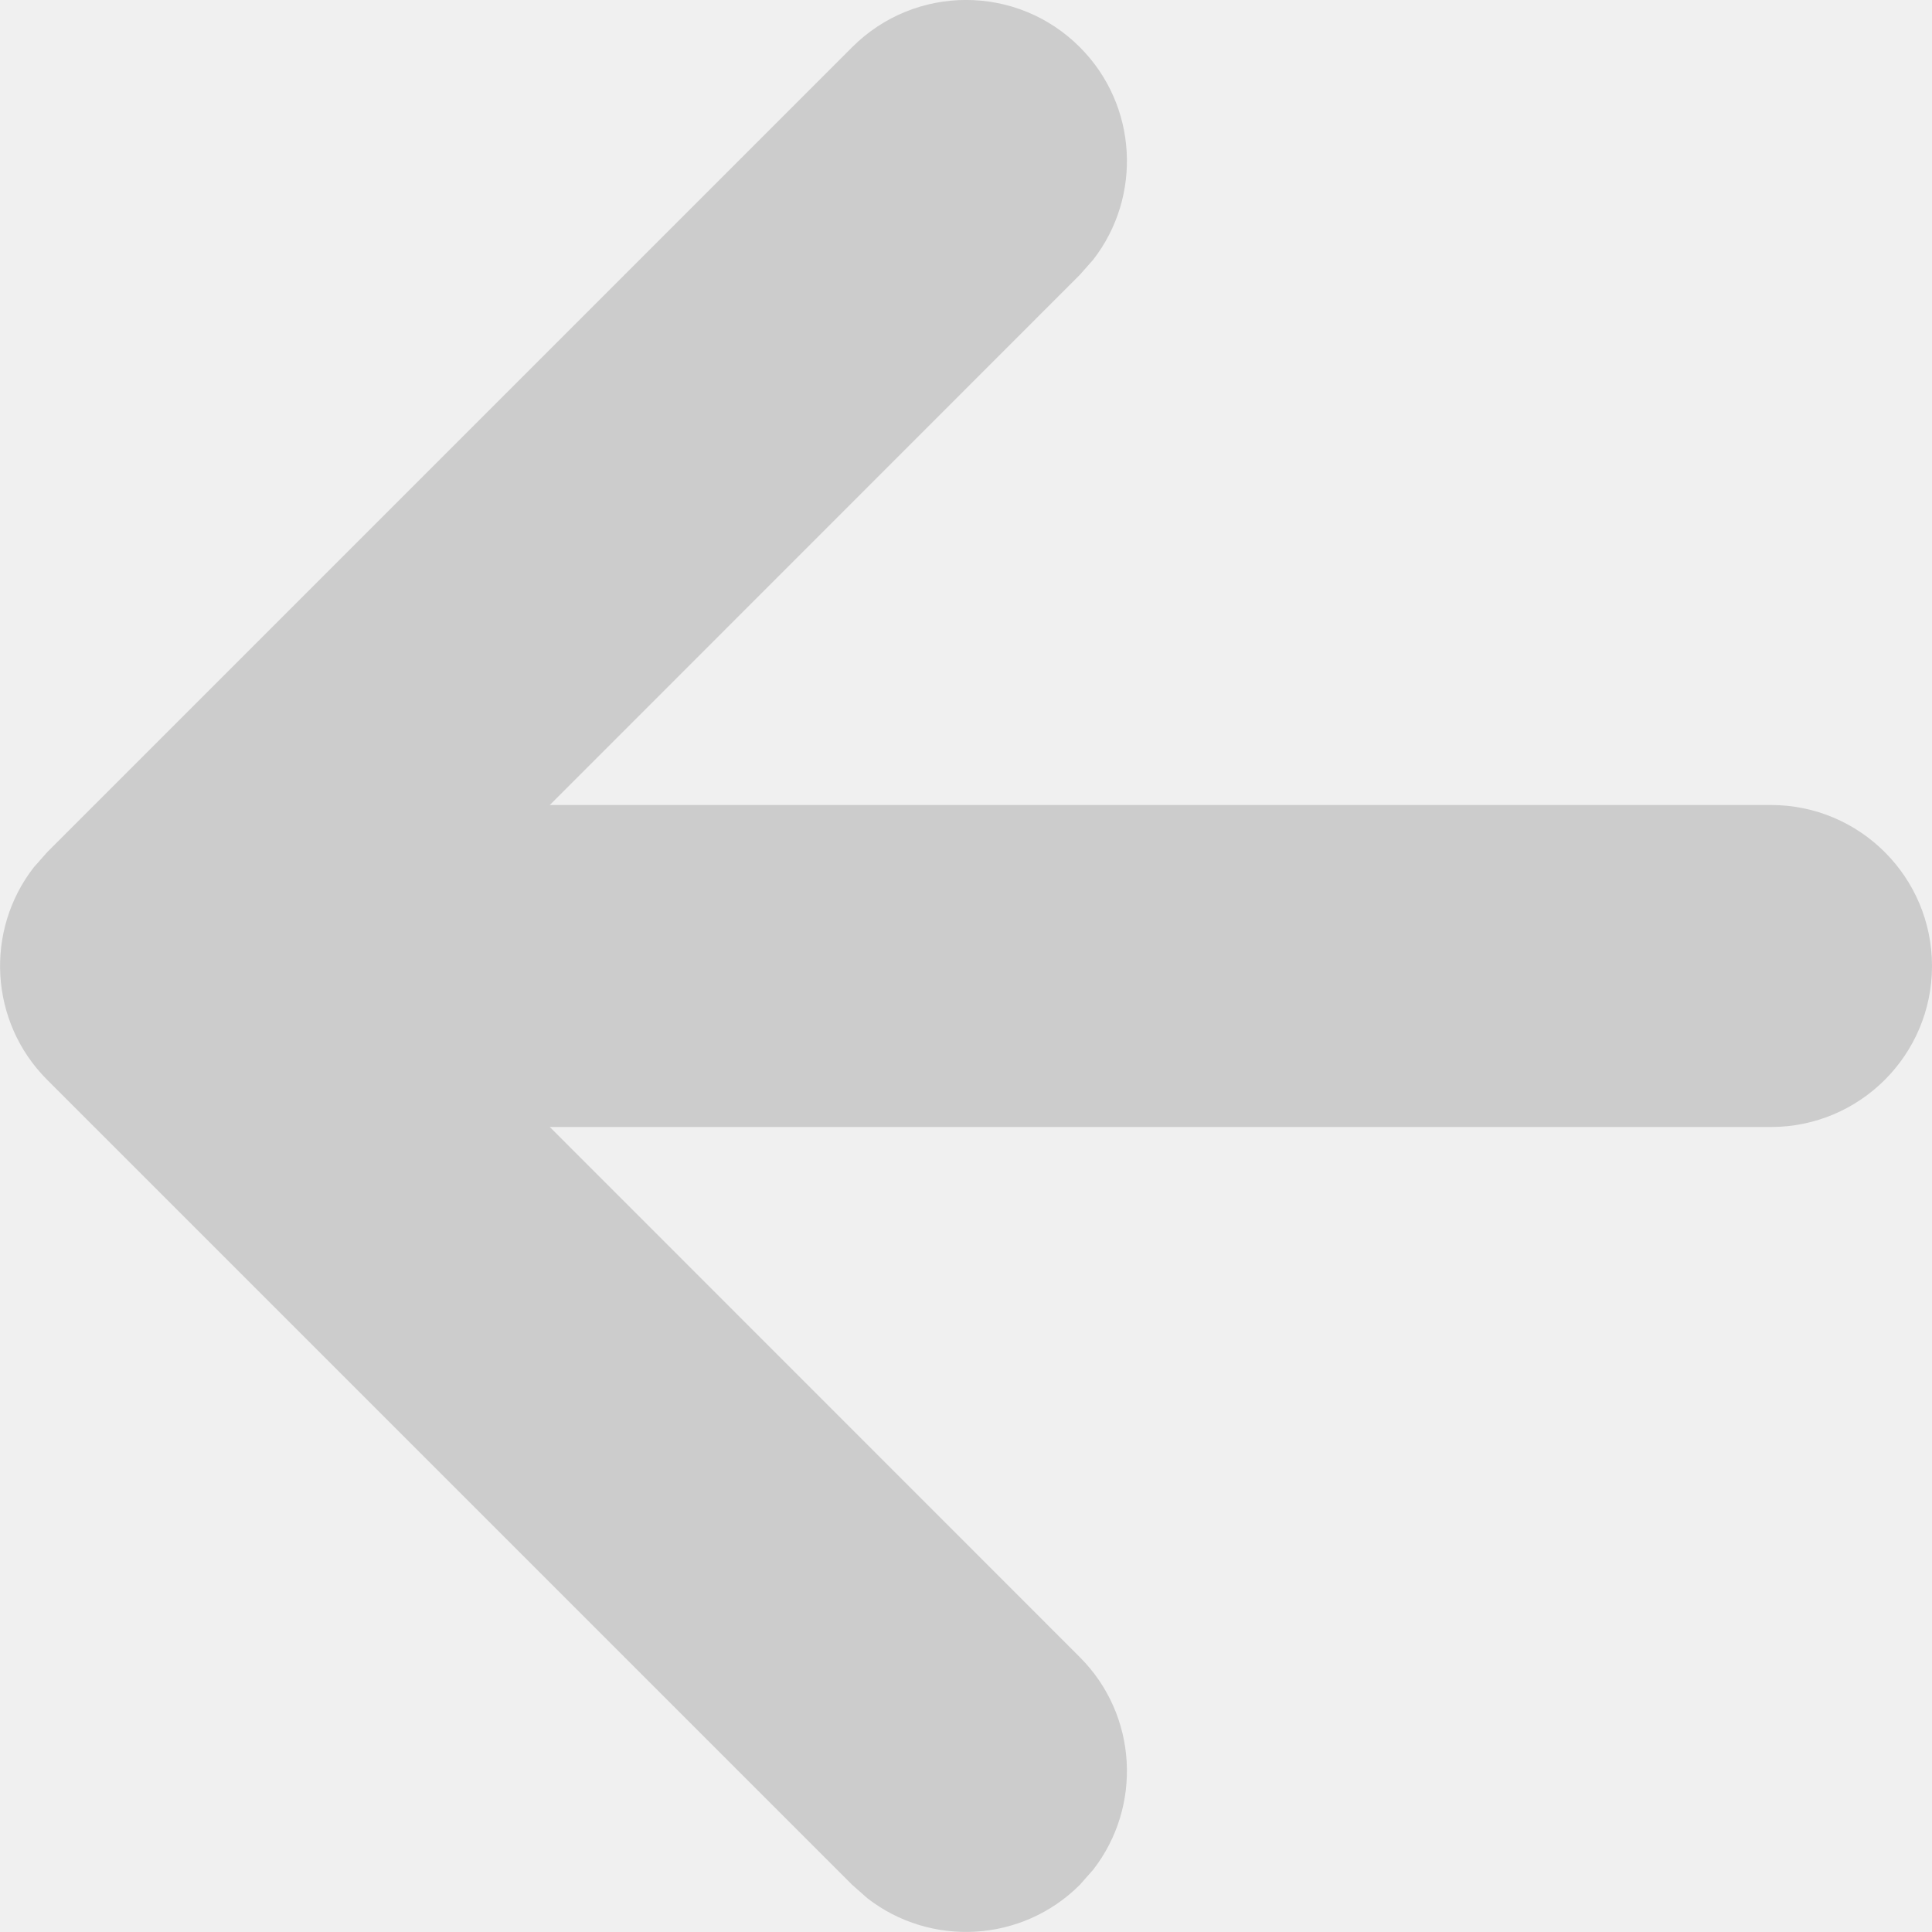
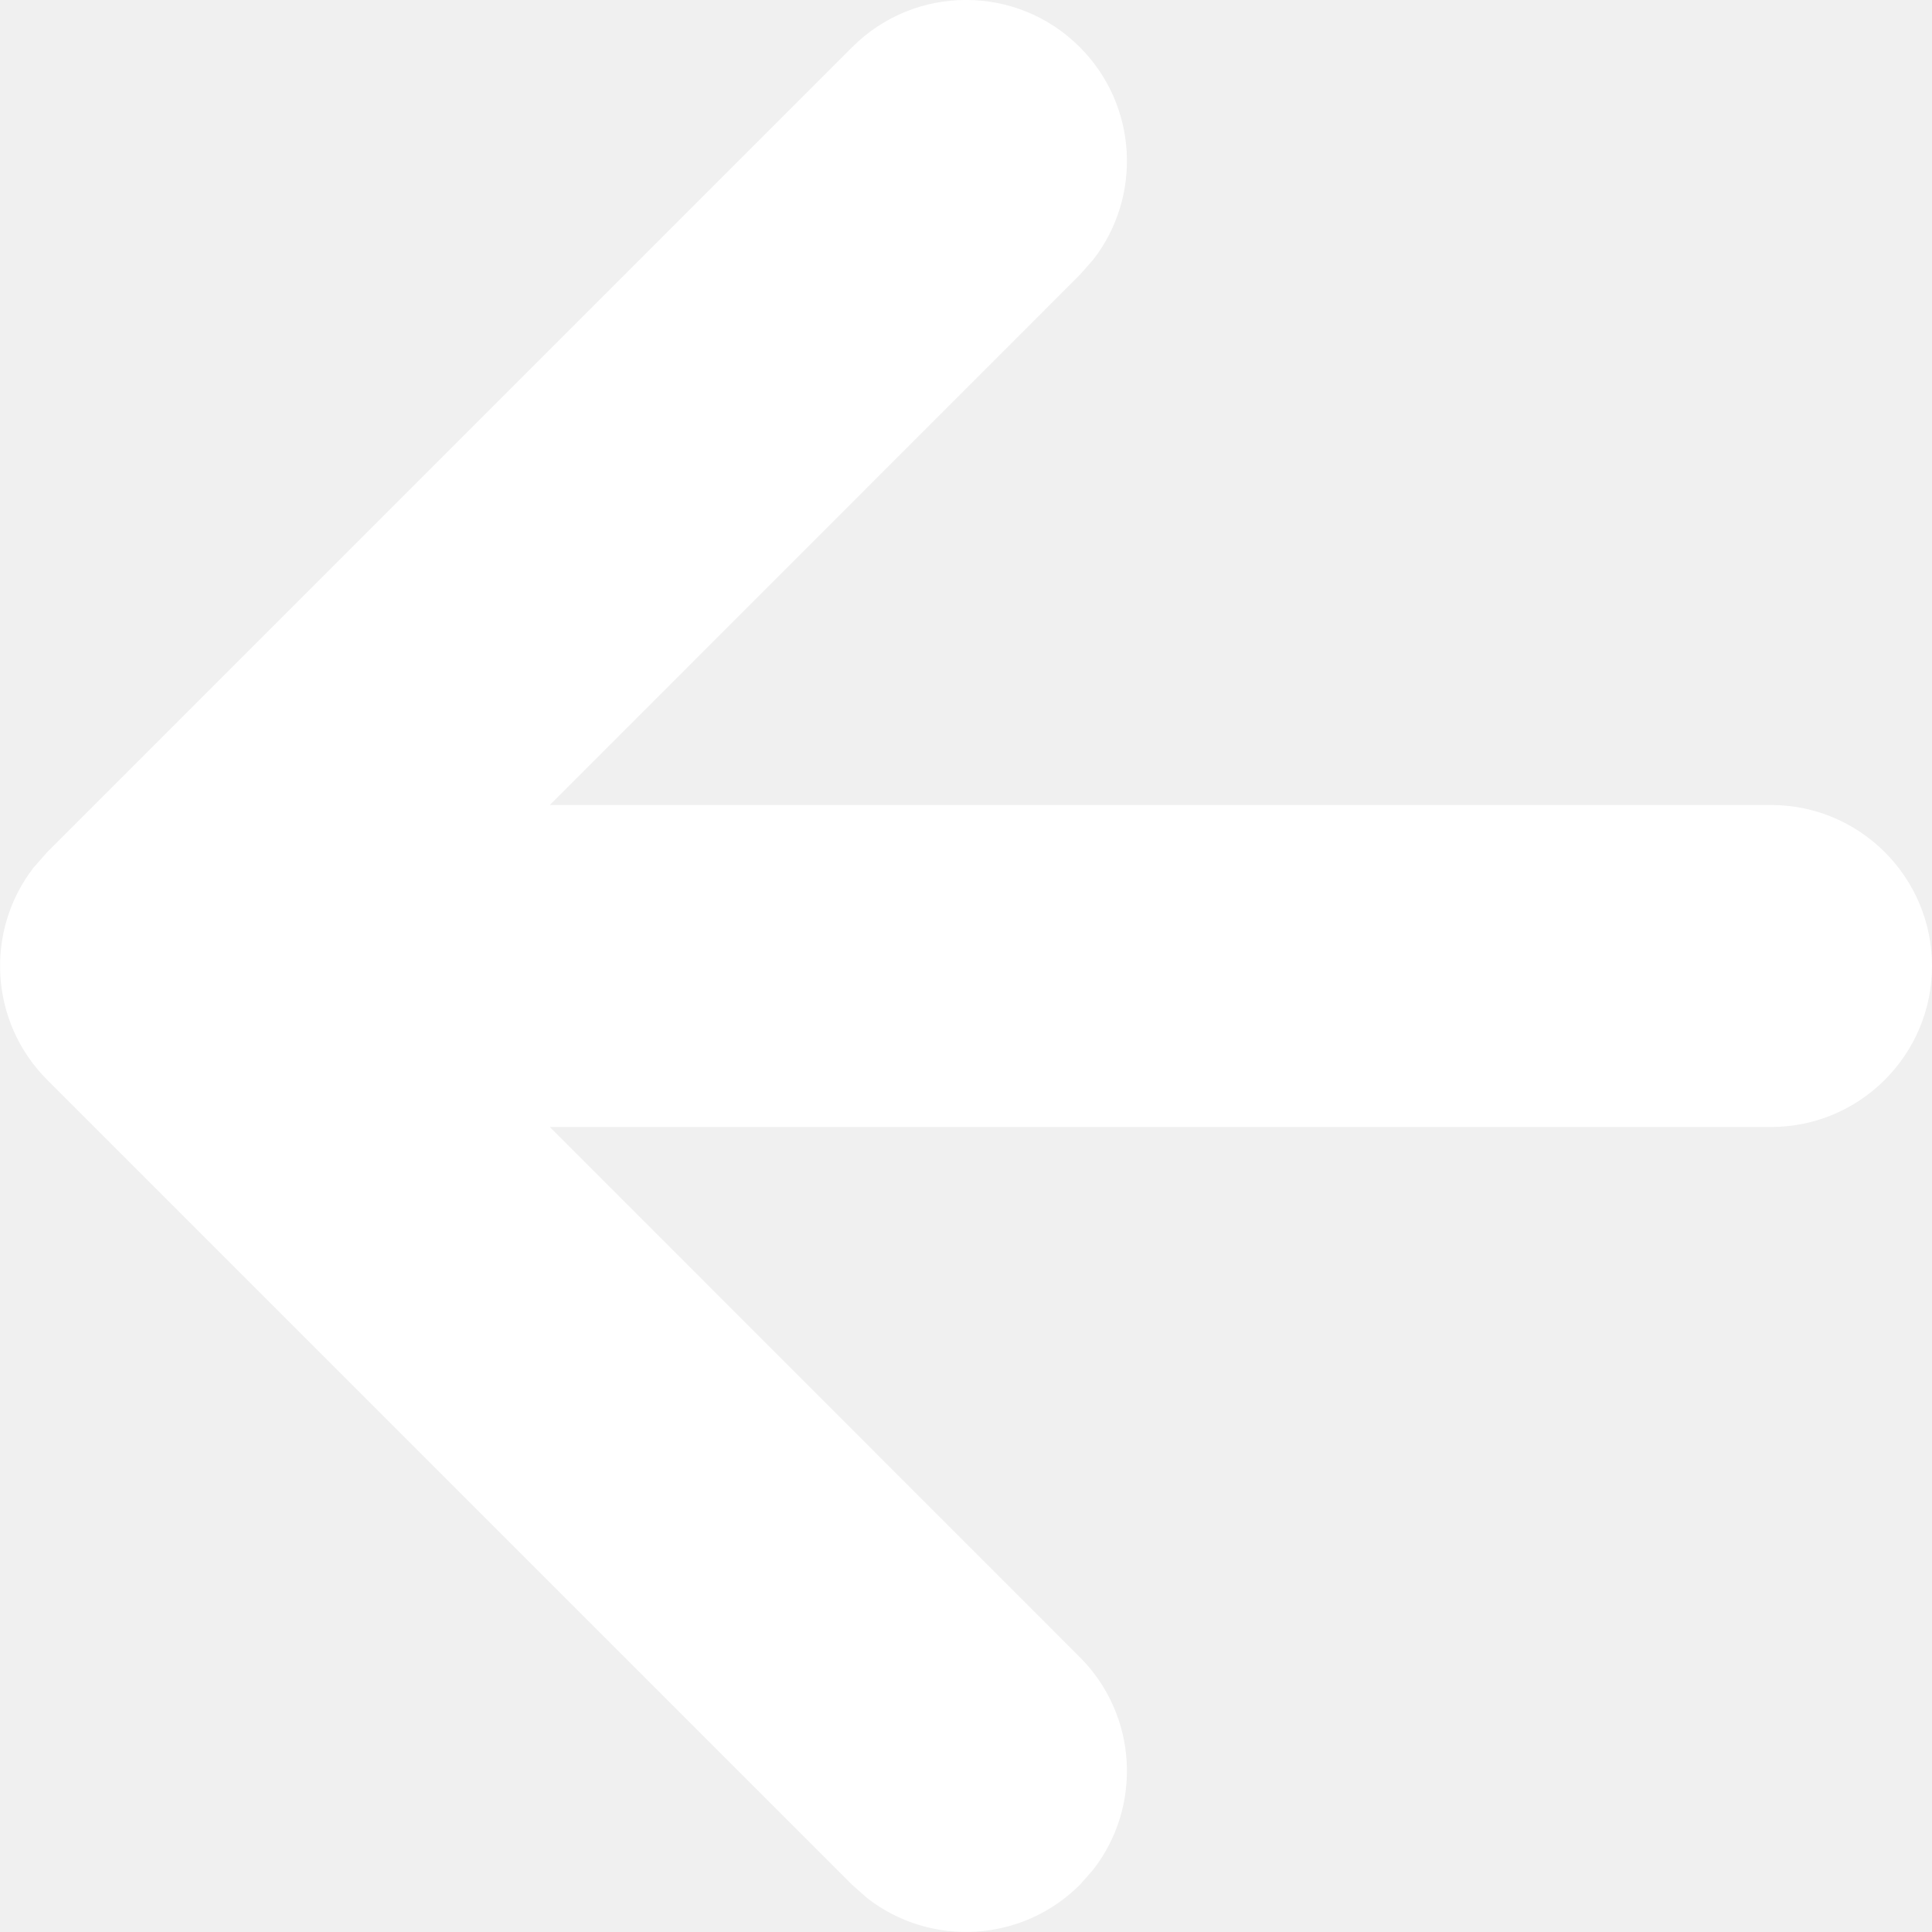
<svg xmlns="http://www.w3.org/2000/svg" height="12" viewBox="0 0 12 12" width="12">
-   <path d="m12.707 6.293c.36.36.388.928.083 1.32l-.083.094-3.292 3.293h7.585c.552 0 1 .448 1 1s-.448 1-1 1h-7.585l3.292 3.293c.36.36.388.928.083 1.32l-.083.094c-.36.36-.928.388-1.32.083l-.094-.083-5-5c-.36-.36-.388-.928-.083-1.32l.083-.094 5-5c.391-.391 1.024-.391 1.414 0z" fill="#CCC" transform="translate(-6 -6)" />
+   <path d="m12.707 6.293c.36.36.388.928.083 1.32l-.083.094-3.292 3.293h7.585c.552 0 1 .448 1 1s-.448 1-1 1h-7.585l3.292 3.293c.36.36.388.928.083 1.32l-.083.094c-.36.36-.928.388-1.32.083l-.094-.083-5-5c-.36-.36-.388-.928-.083-1.32l.083-.094 5-5c.391-.391 1.024-.391 1.414 0z" fill="#FFF" transform="translate(-6 -6)" />
</svg>
